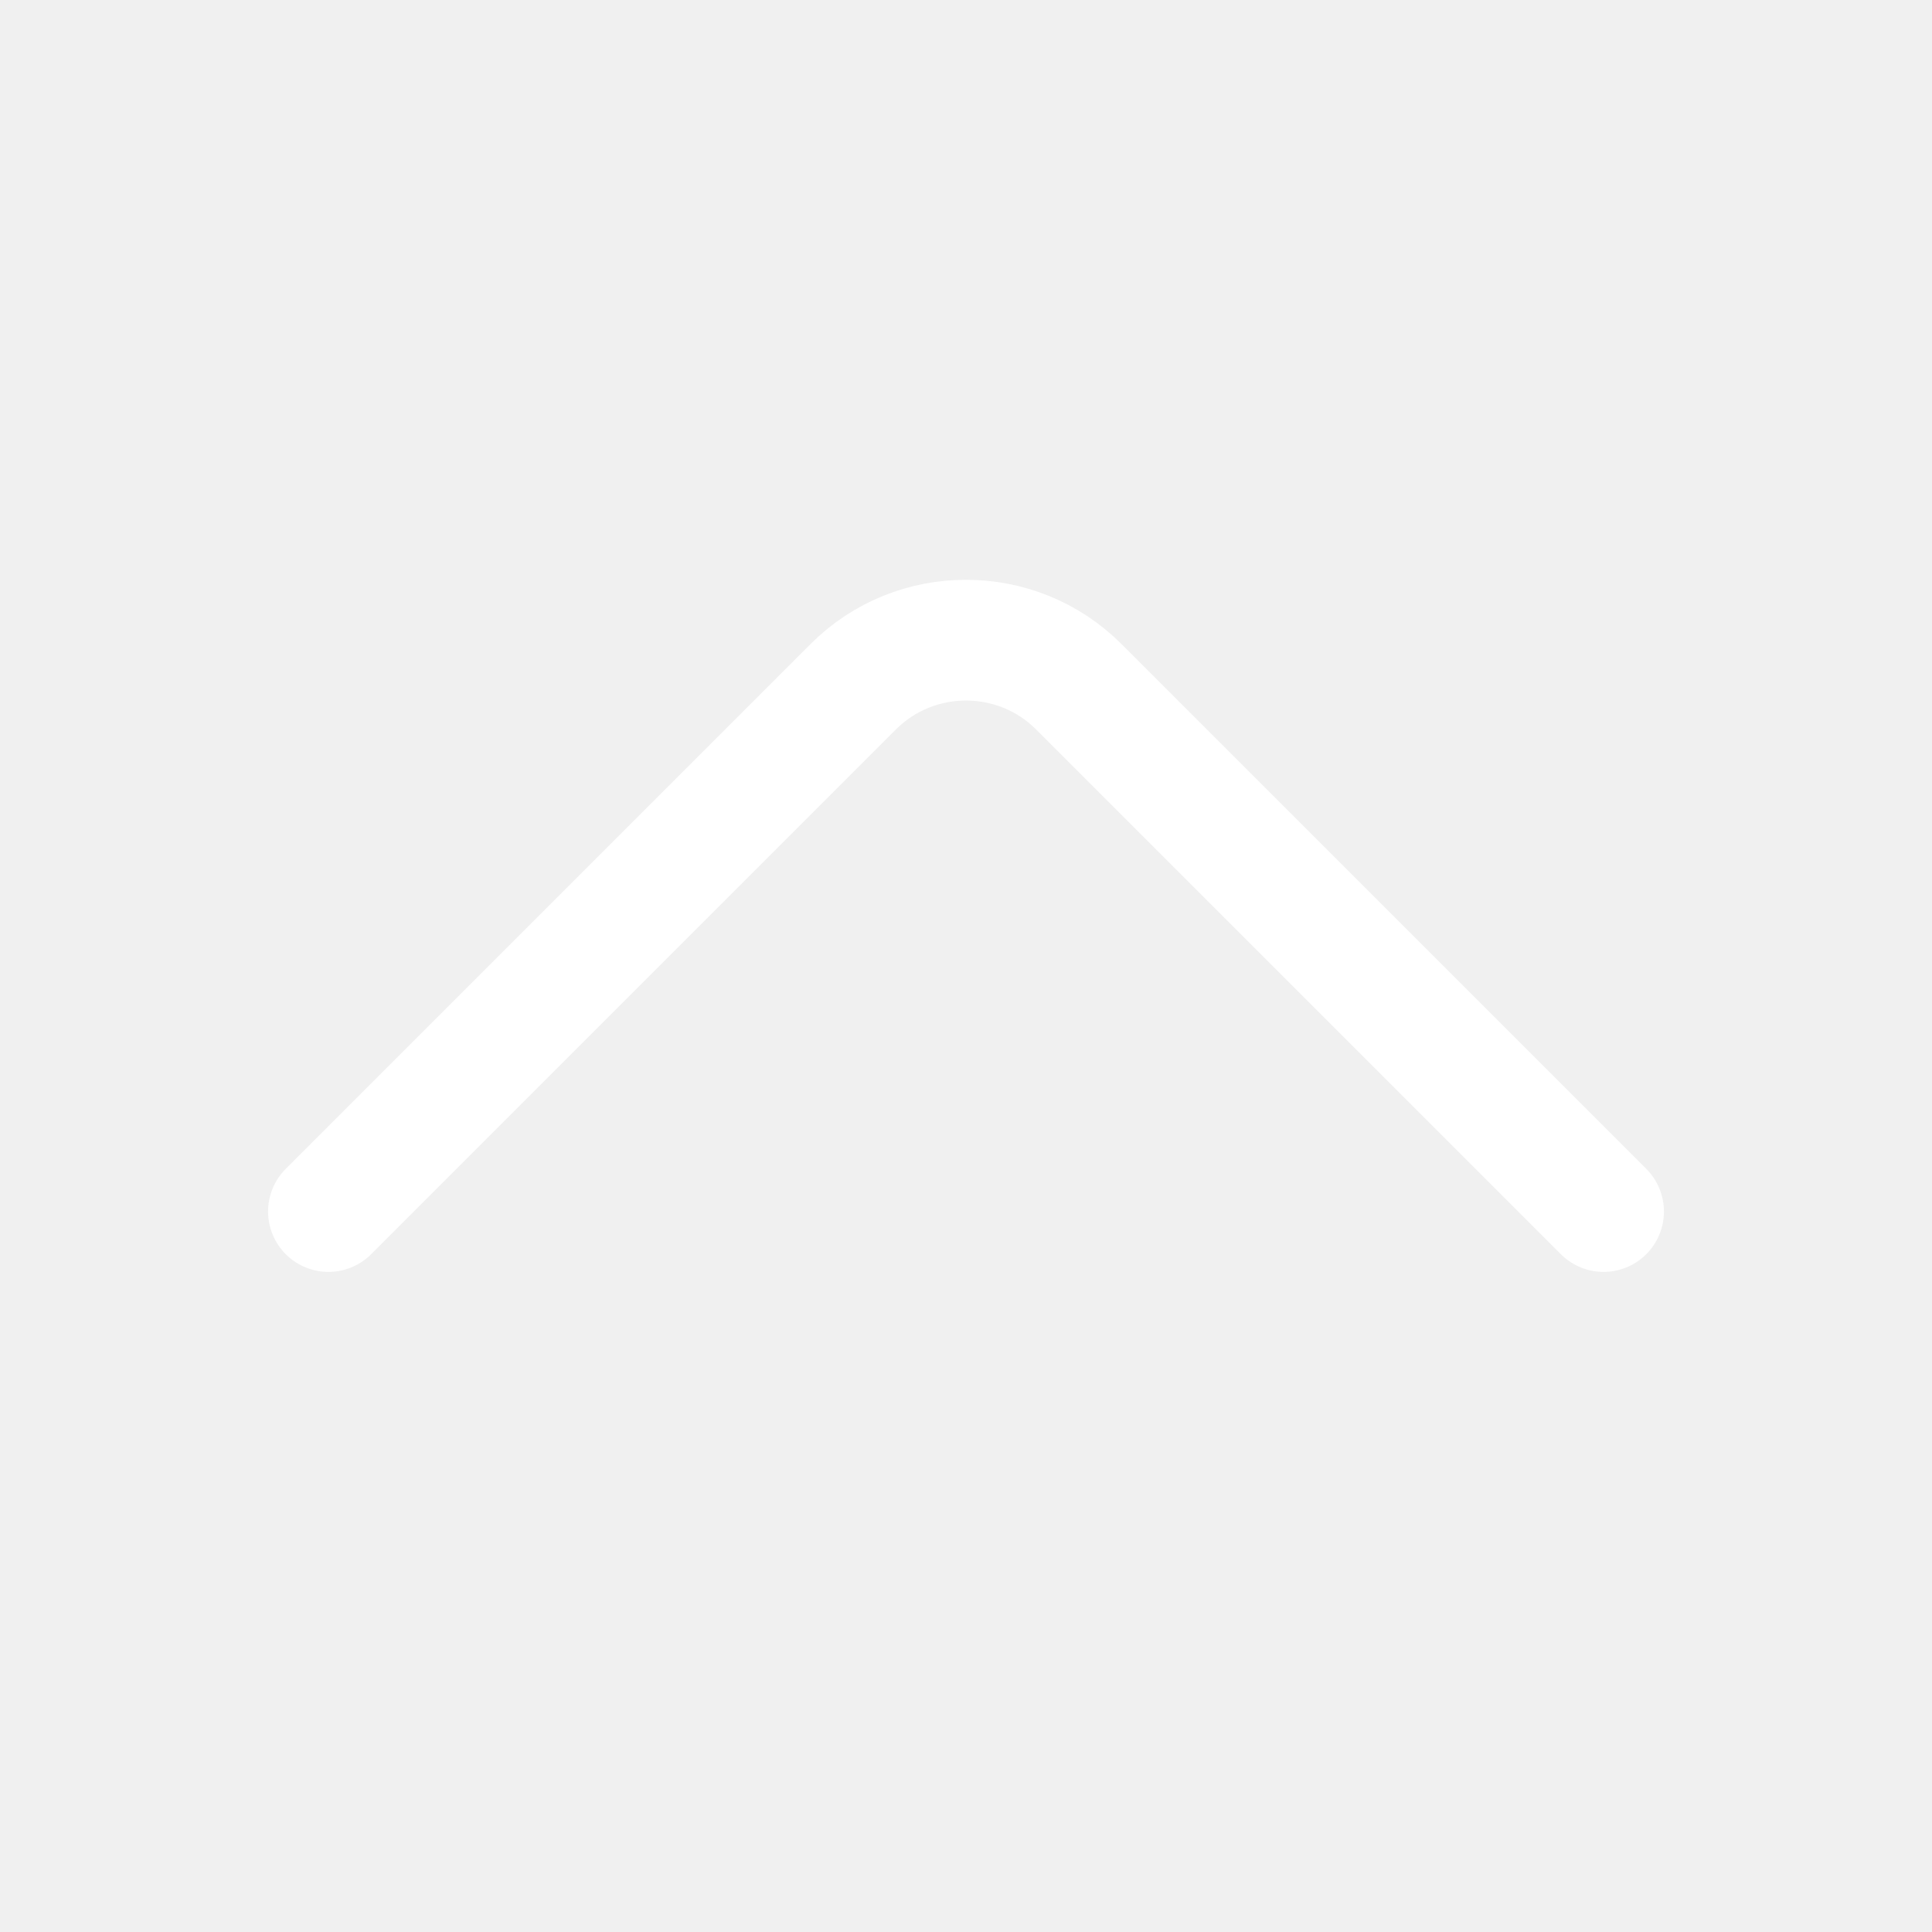
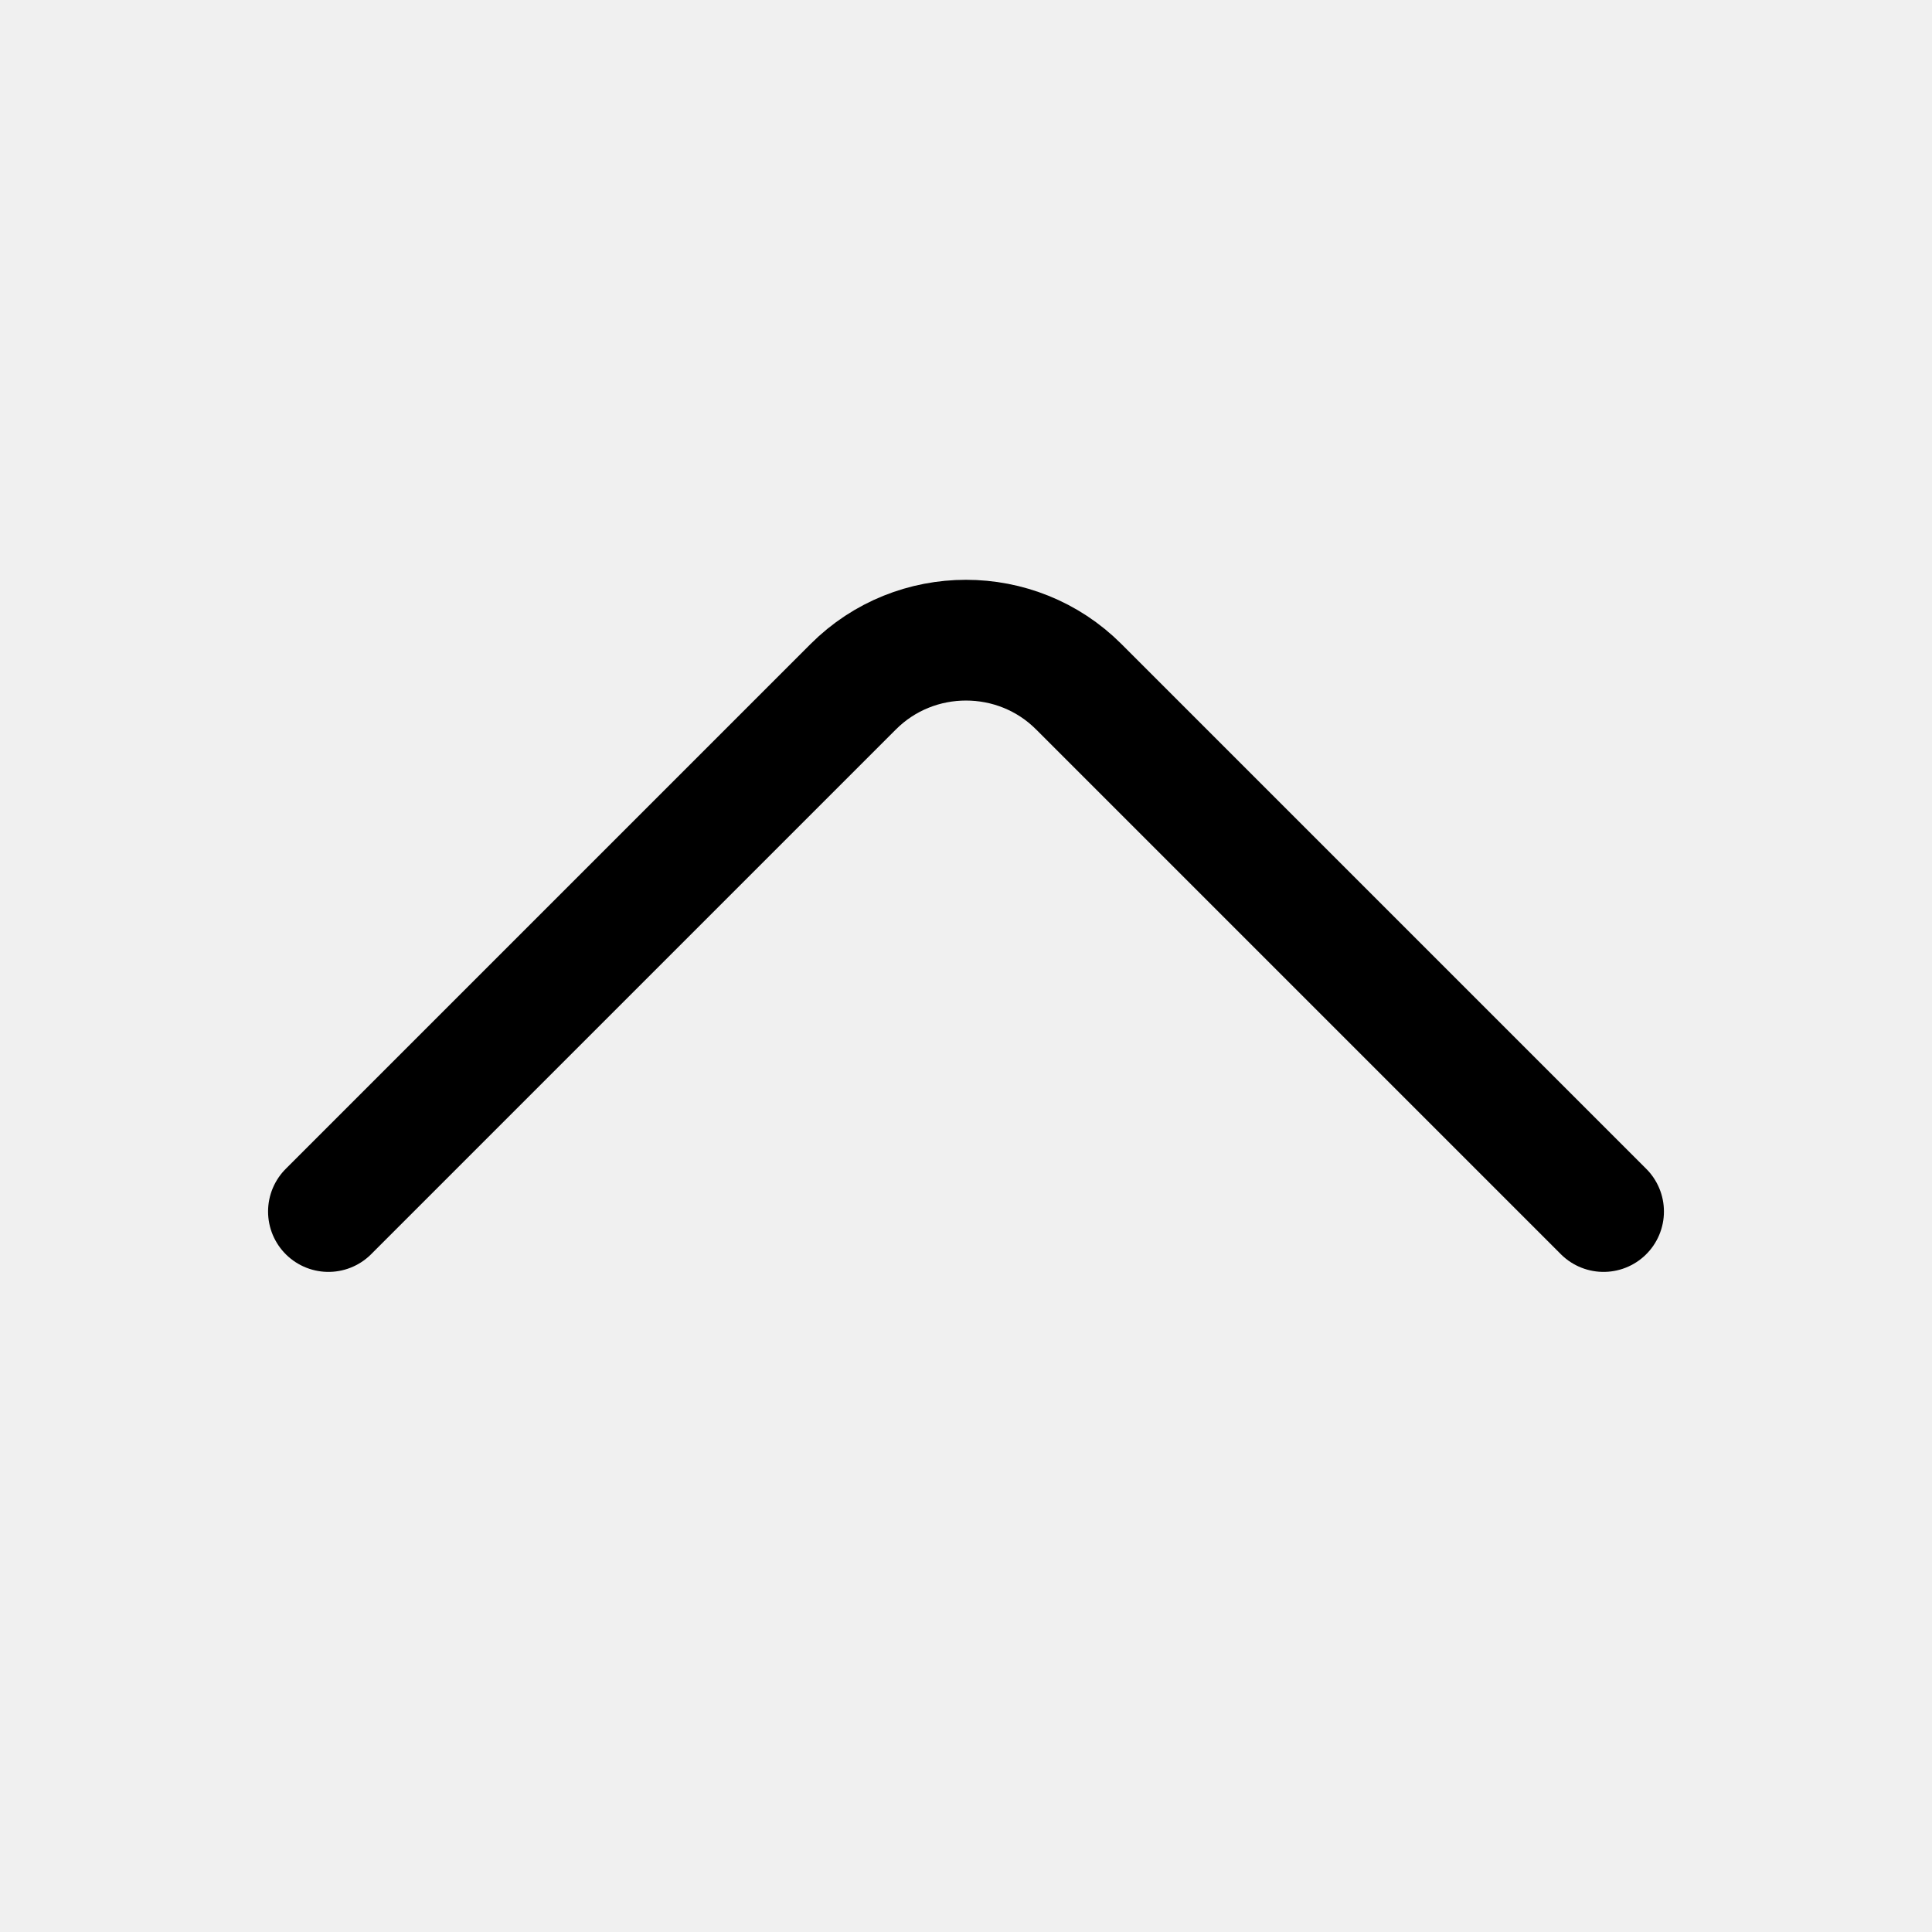
<svg xmlns="http://www.w3.org/2000/svg" width="800px" height="800px" viewBox="0 0 24 24" fill="none">
  <g id="SVGRepo_bgCarrier" stroke-width="0" />
  <g id="SVGRepo_tracerCarrier" stroke-linecap="round" stroke-linejoin="round" />
  <g id="SVGRepo_iconCarrier">
-     <path d="M19.92 15.05L13.4 8.53C12.63 7.76 11.37 7.76 10.6 8.53L4.08 15.05" stroke="#ffffff" stroke-width="1.5" stroke-miterlimit="10" stroke-linecap="round" stroke-linejoin="round" />
+     <path d="M19.92 15.05L13.4 8.53C12.63 7.76 11.37 7.76 10.6 8.53L4.08 15.05" stroke="#000000" stroke-width="1.5" stroke-miterlimit="10" stroke-linecap="round" stroke-linejoin="round" />
  </g>
</svg>
